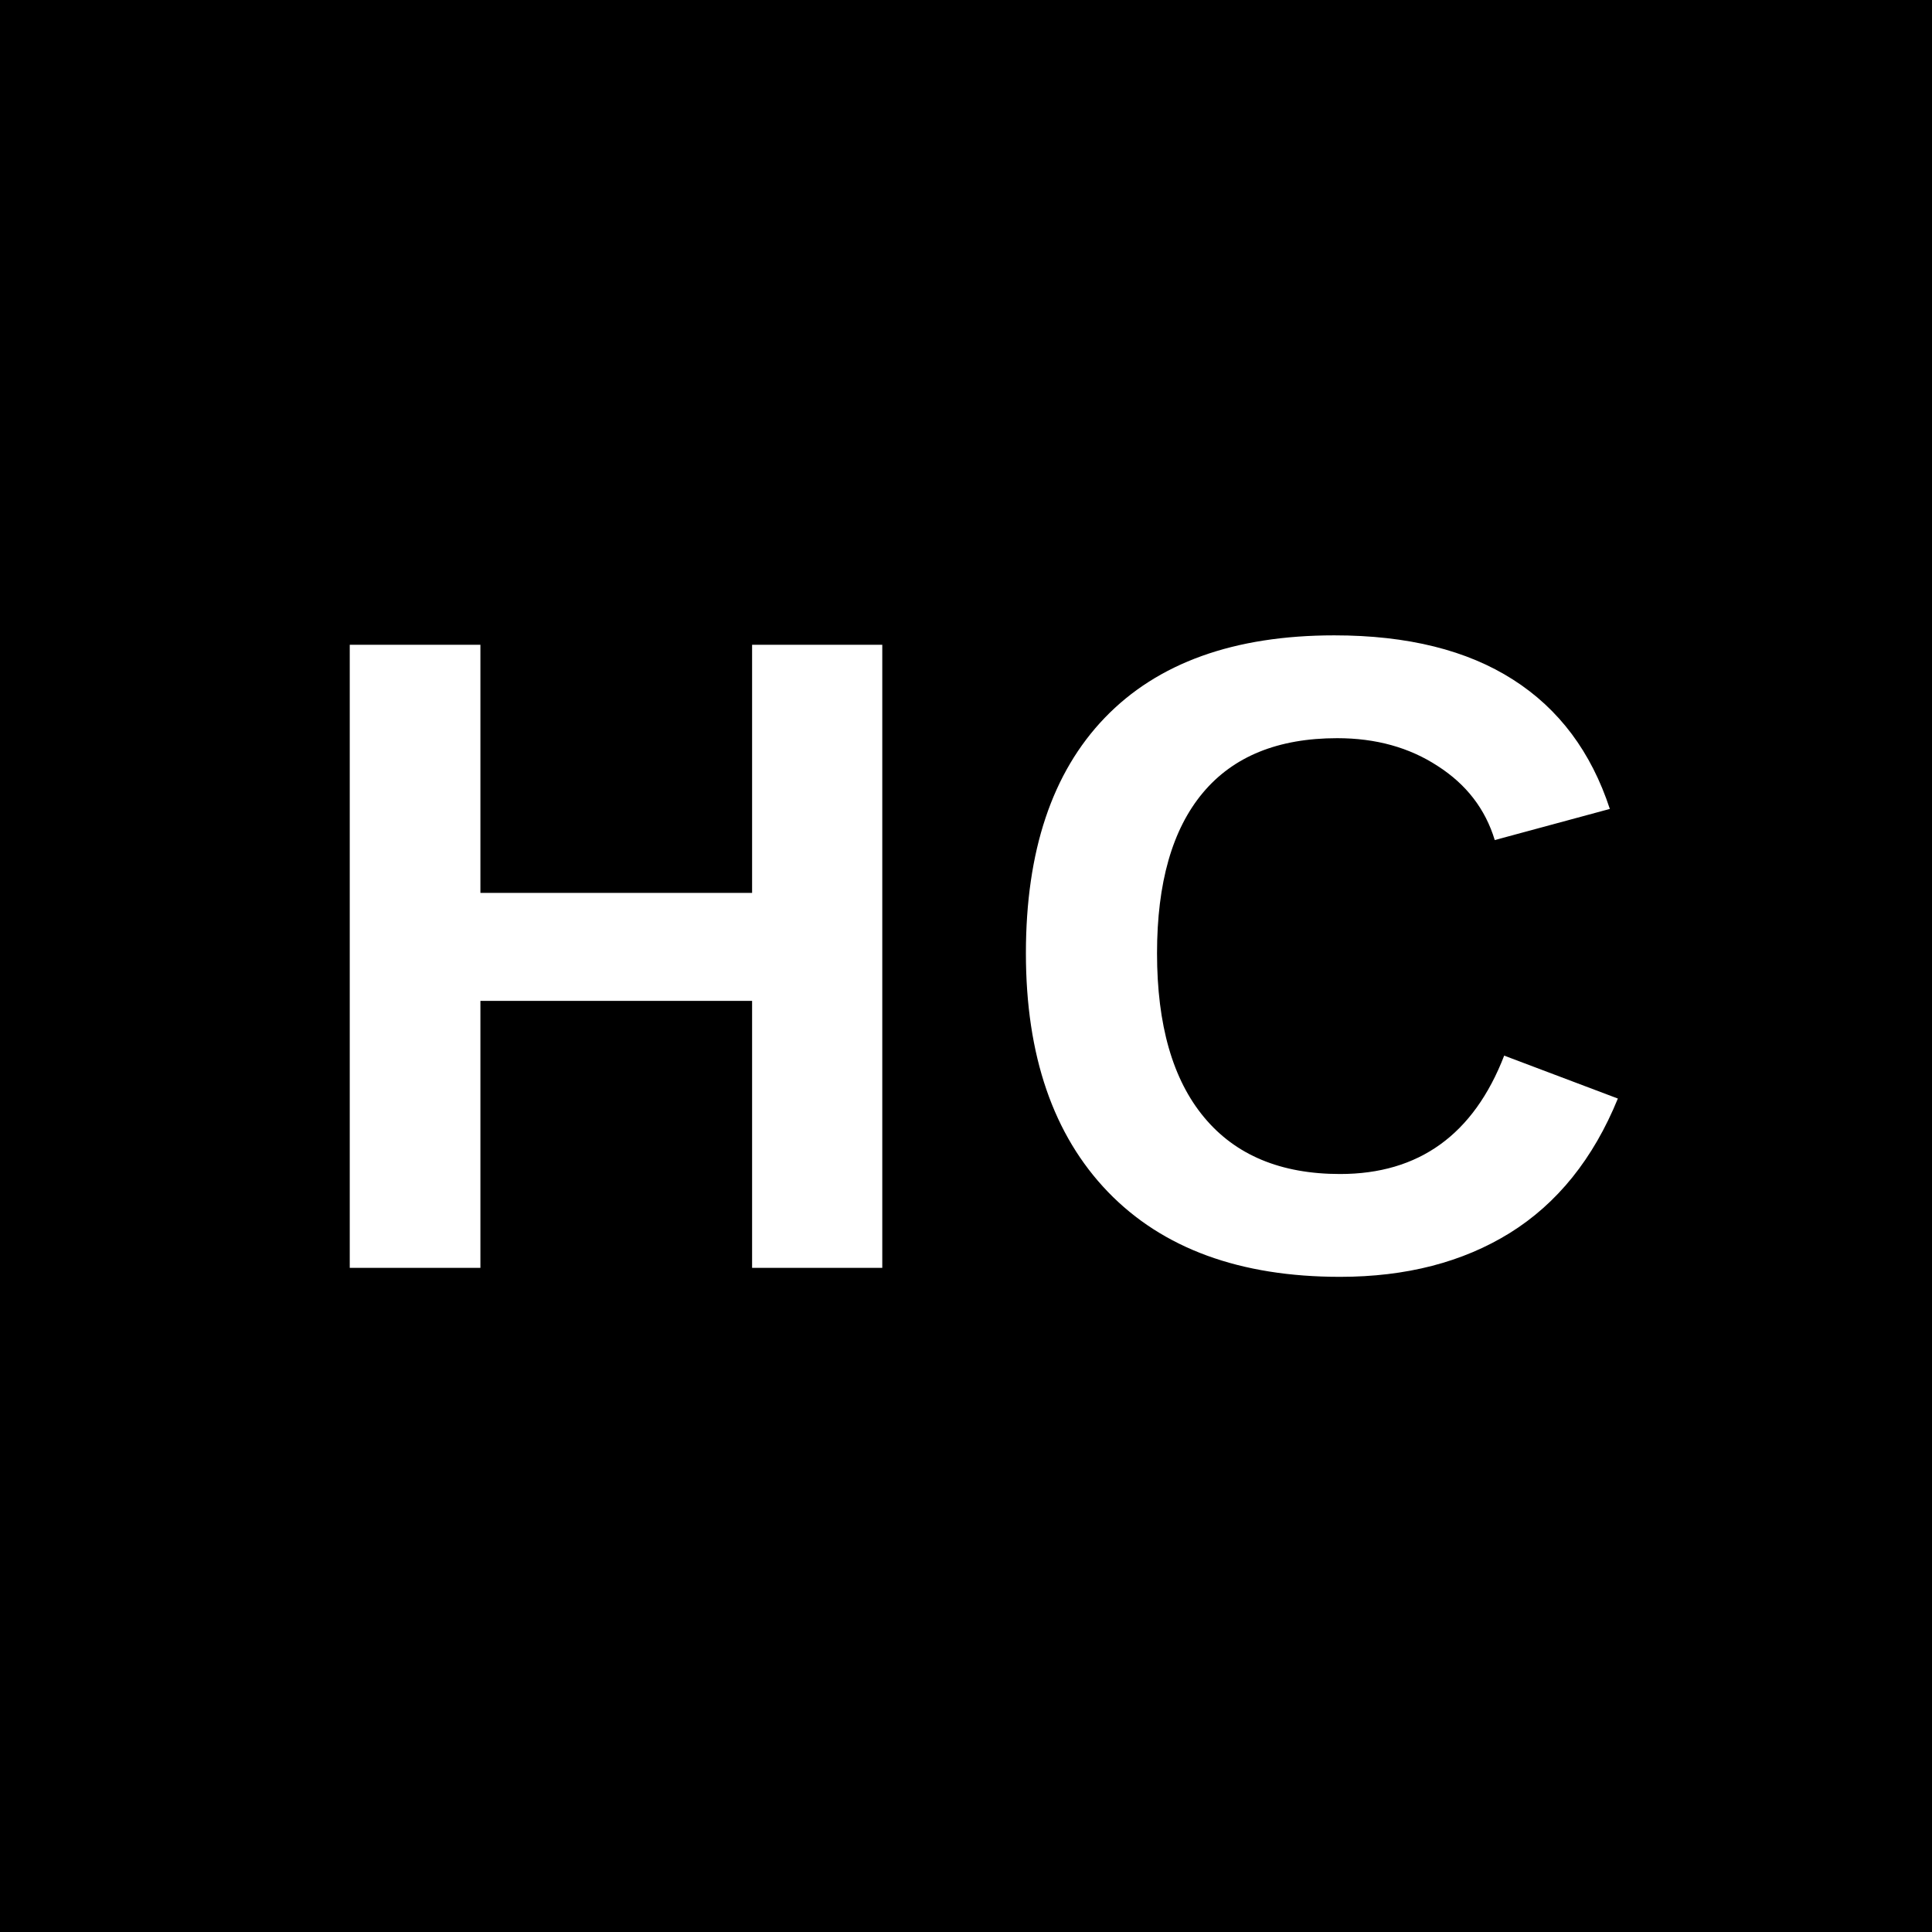
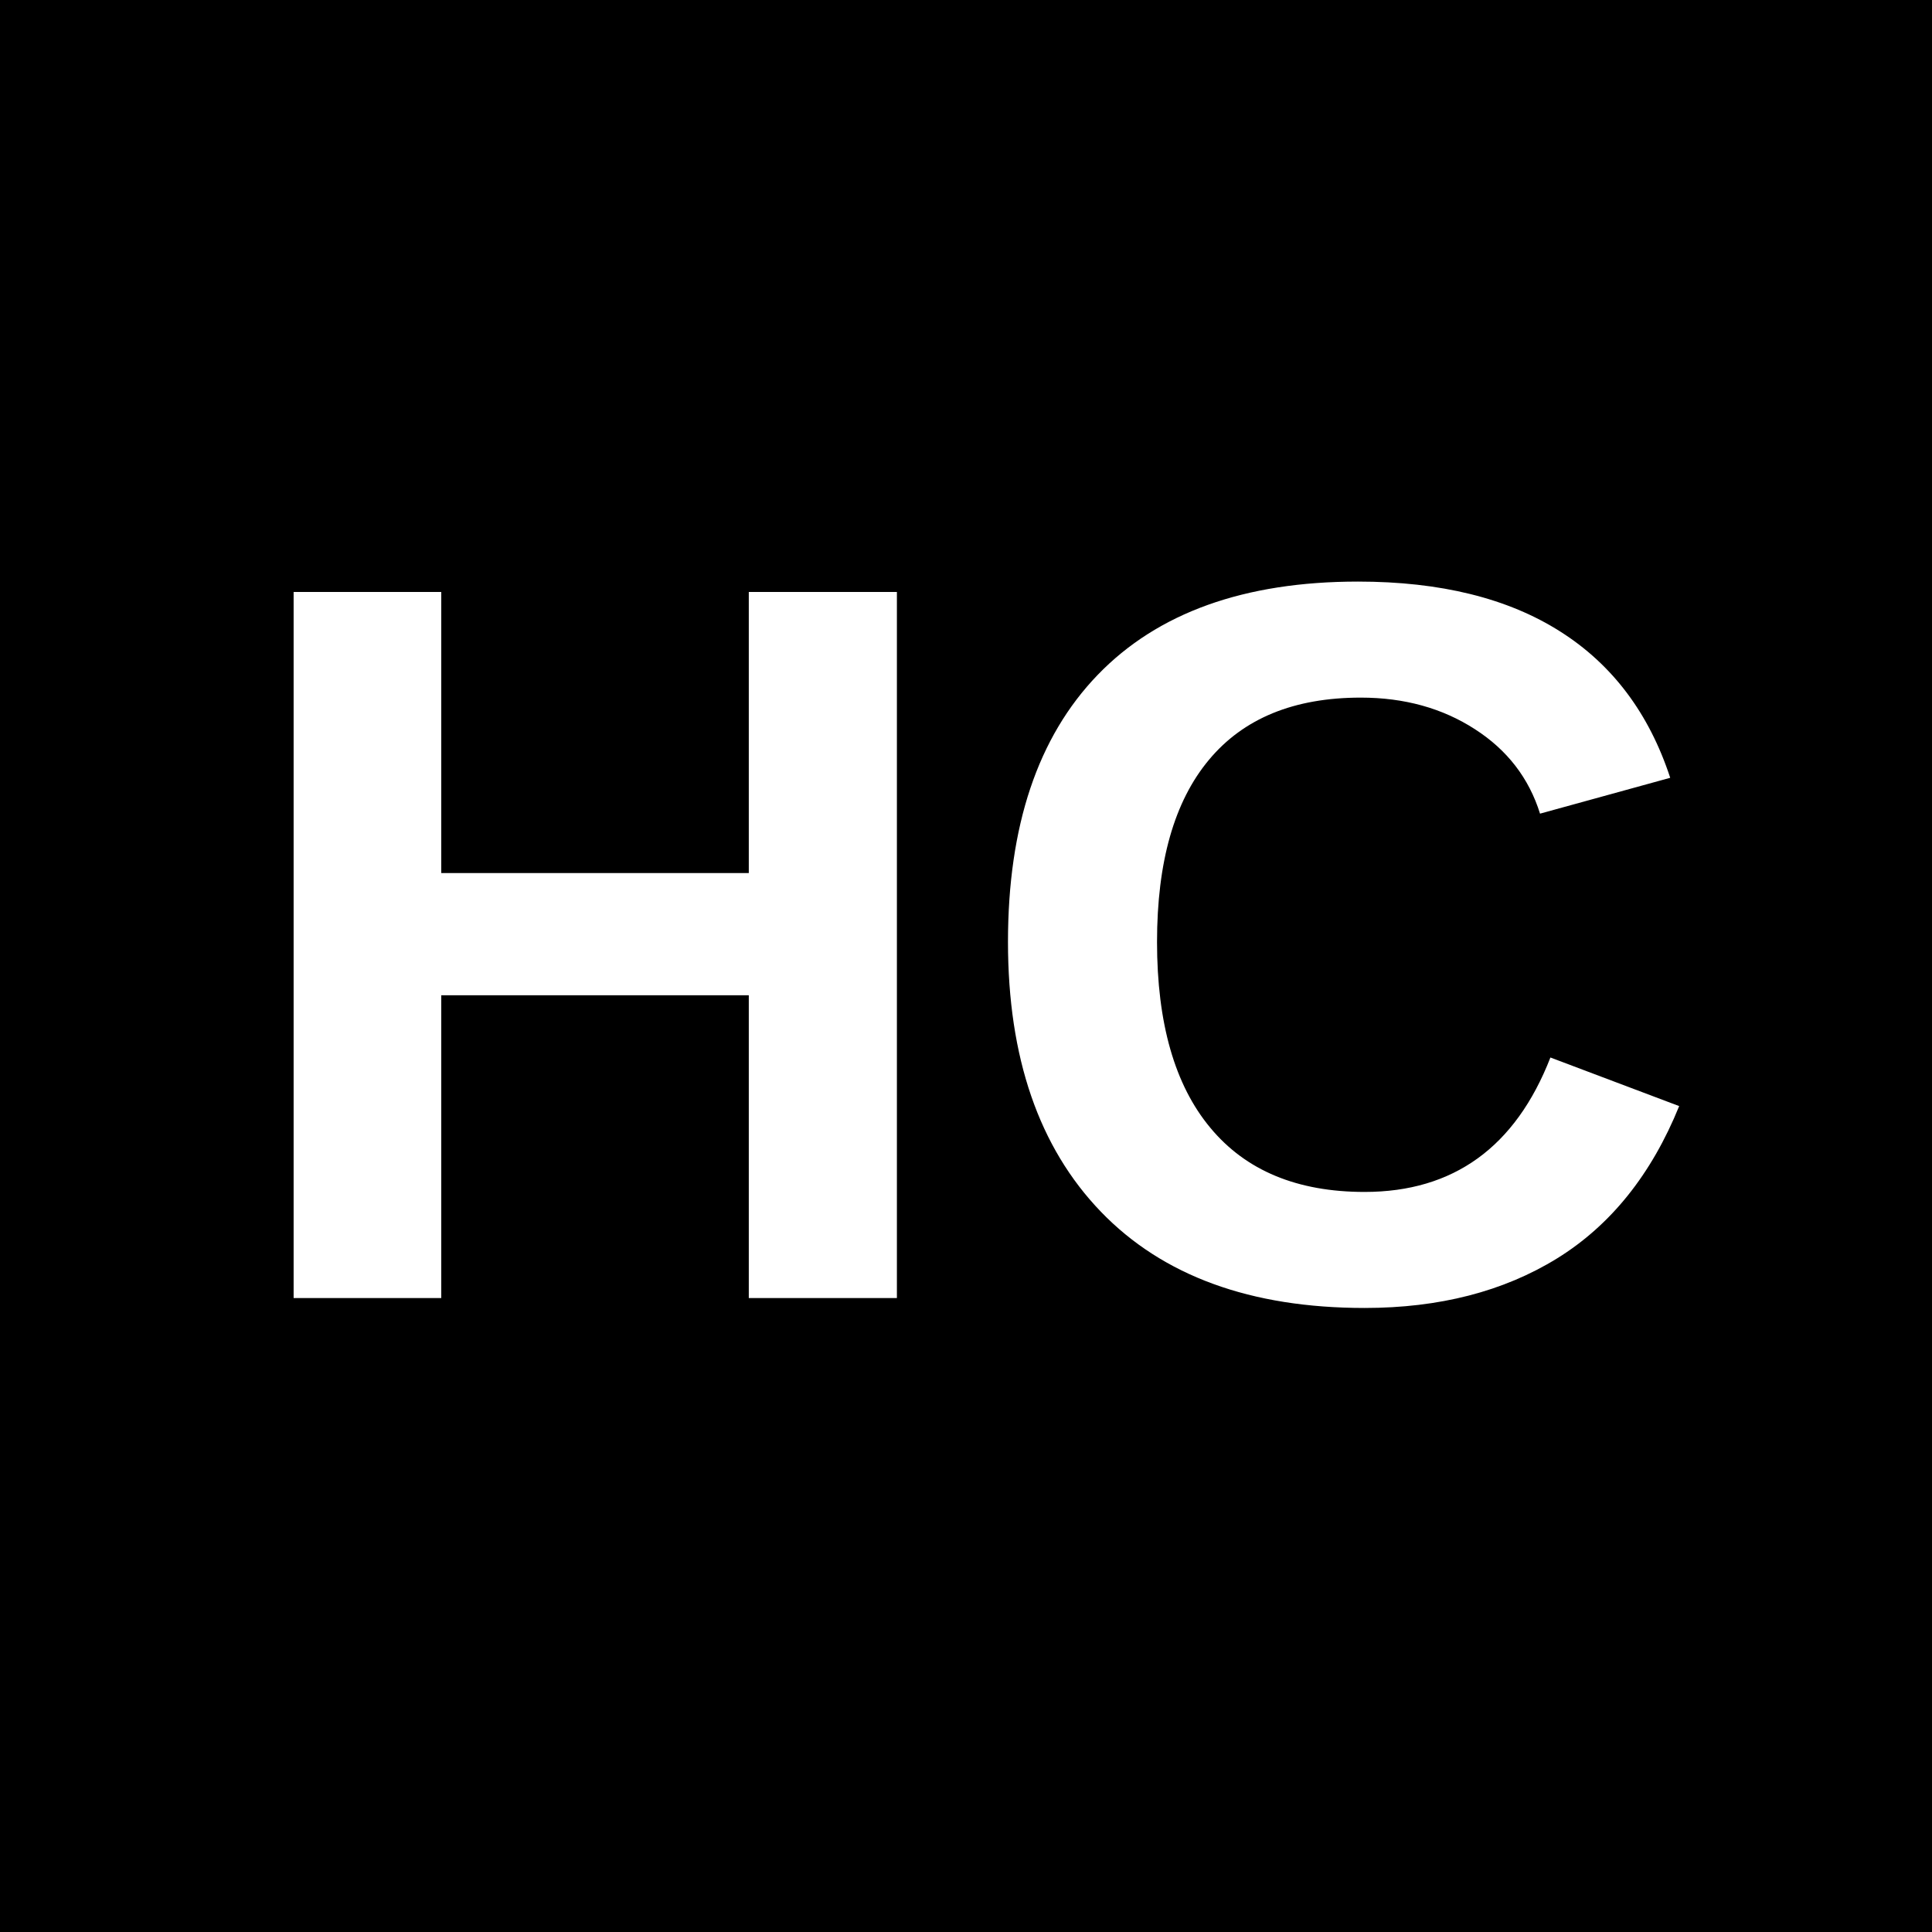
<svg xmlns="http://www.w3.org/2000/svg" viewBox="0 0 64 64">
  <rect width="64" height="64" fill="#000" />
-   <text x="32" y="42" fill="#fff" font-family="Arial, Helvetica, sans-serif" font-size="30" font-weight="700" text-anchor="middle" letter-spacing="1.5">HC</text>
+   <text x="32" y="43" fill="#fff" font-family="Arial, Helvetica, sans-serif" font-size="34" font-weight="700" text-anchor="middle" letter-spacing="0">HC</text>
</svg>
